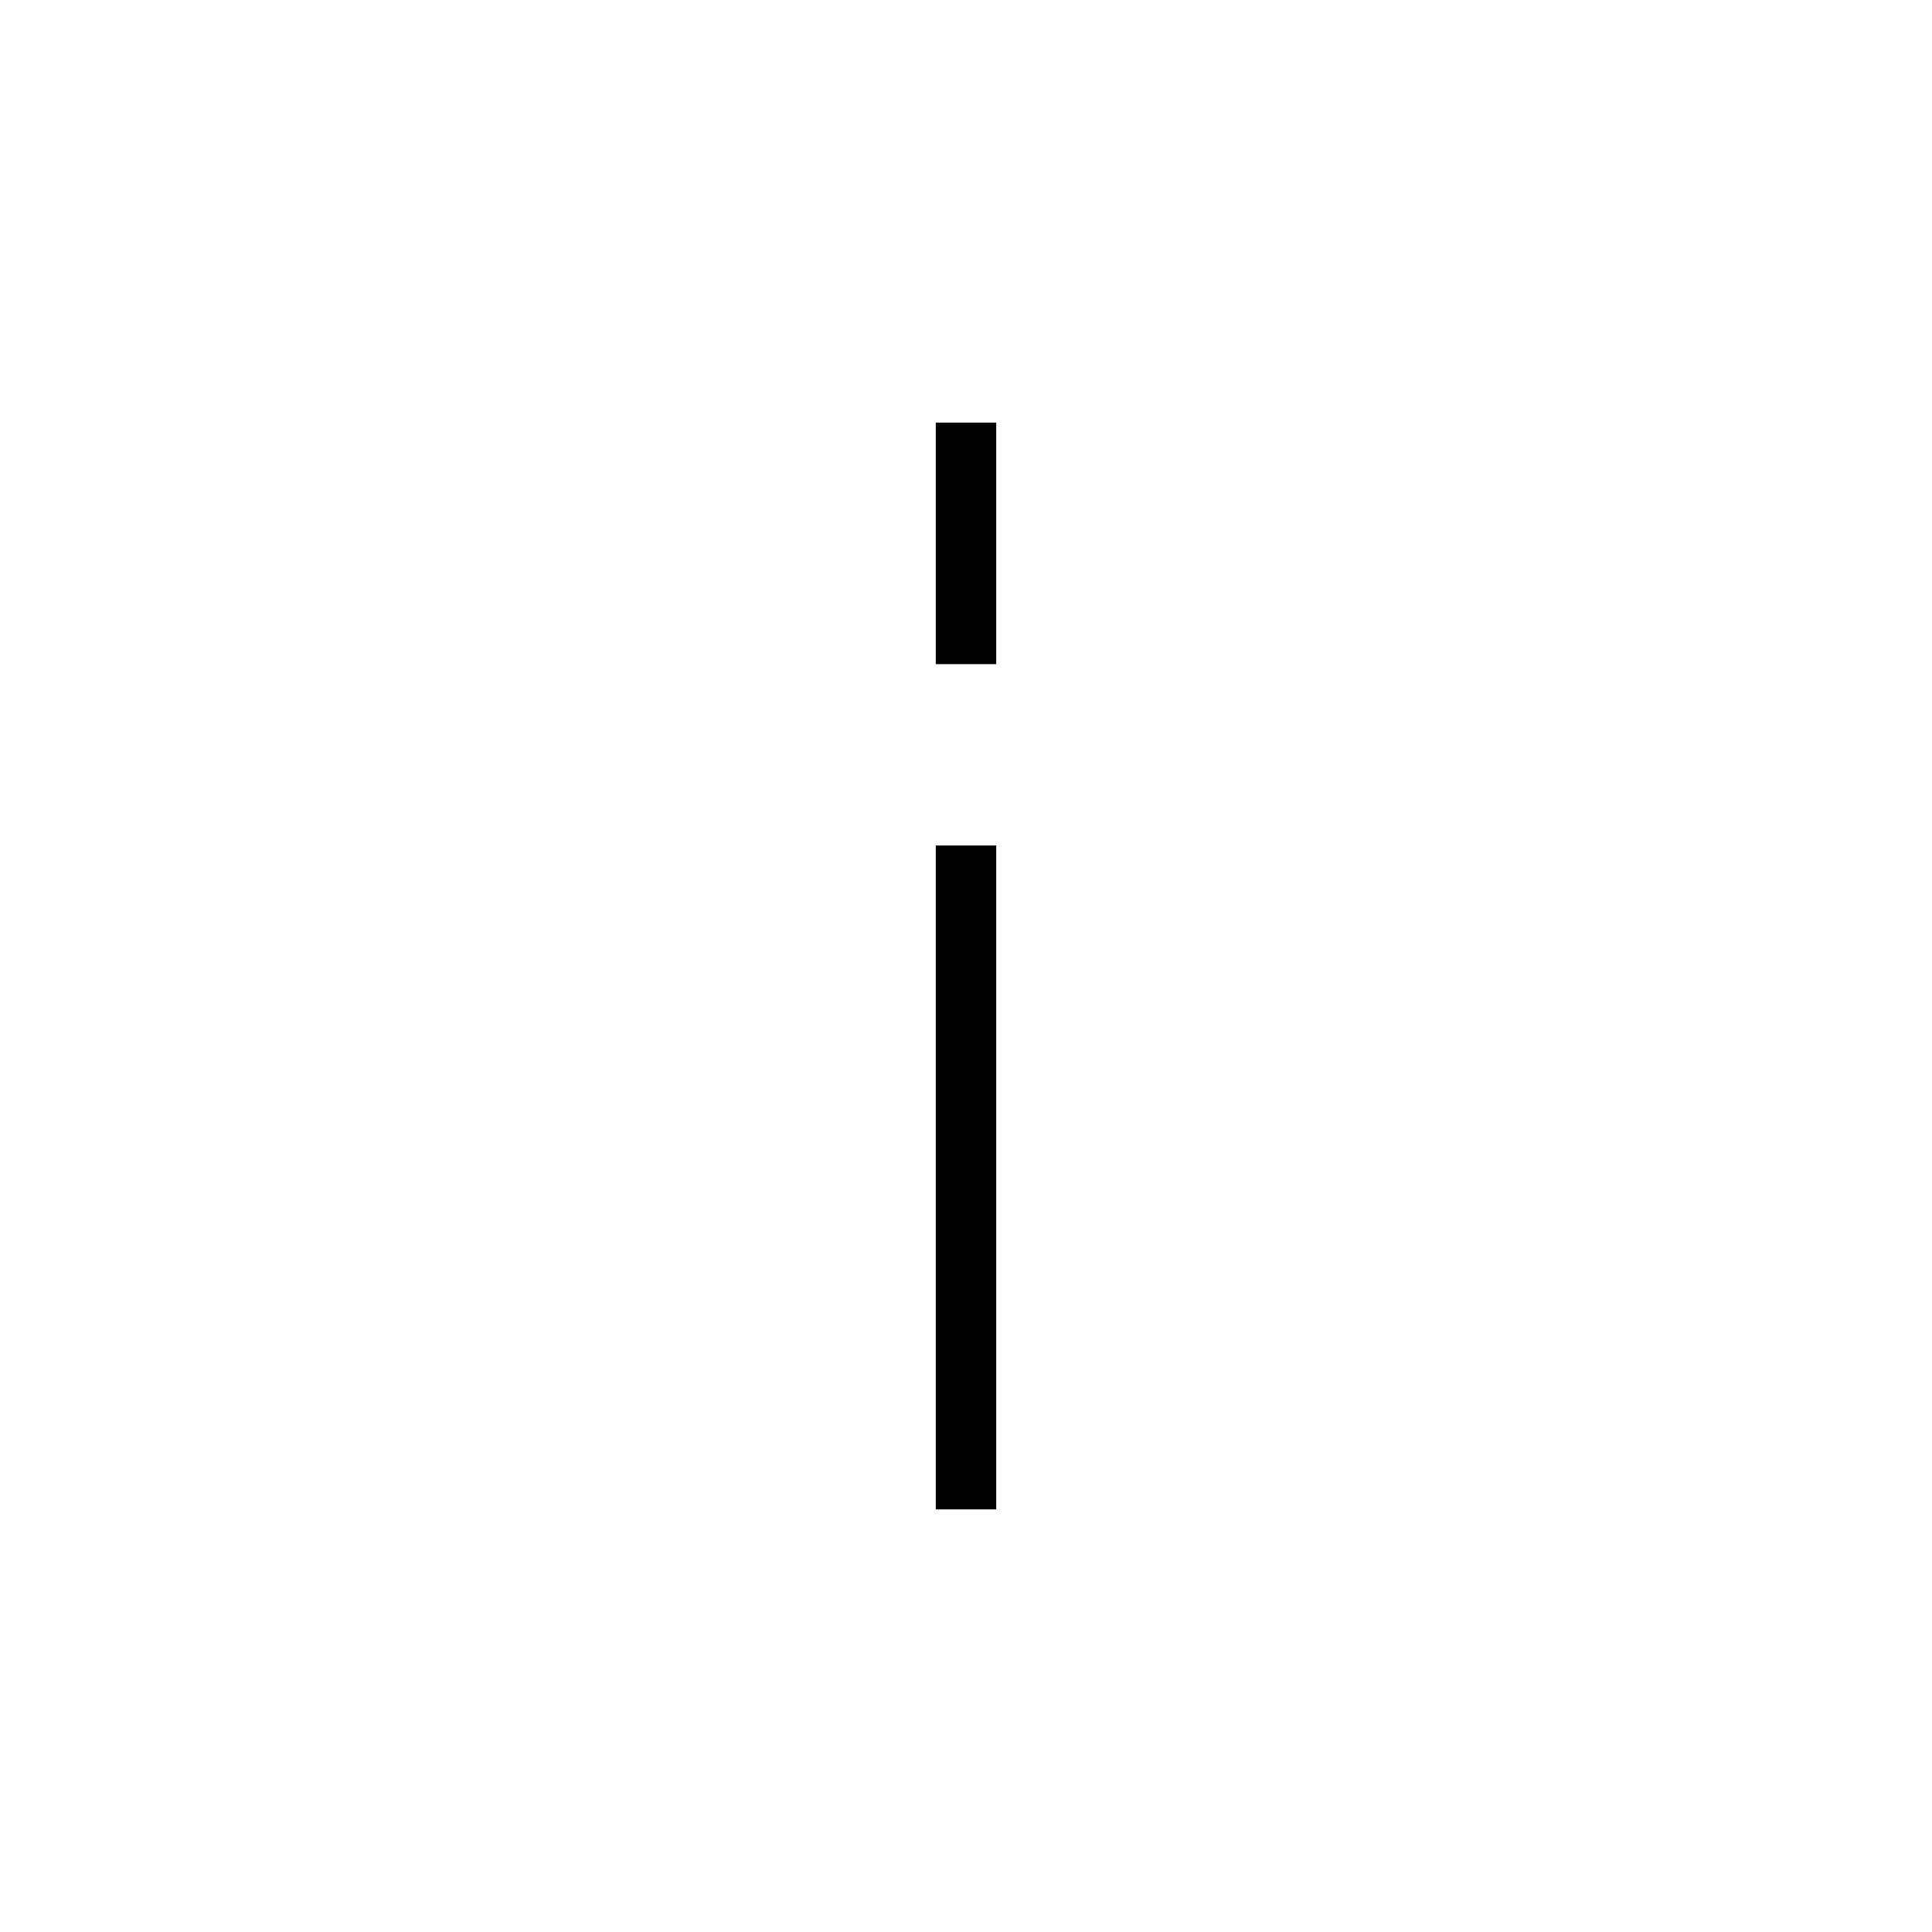
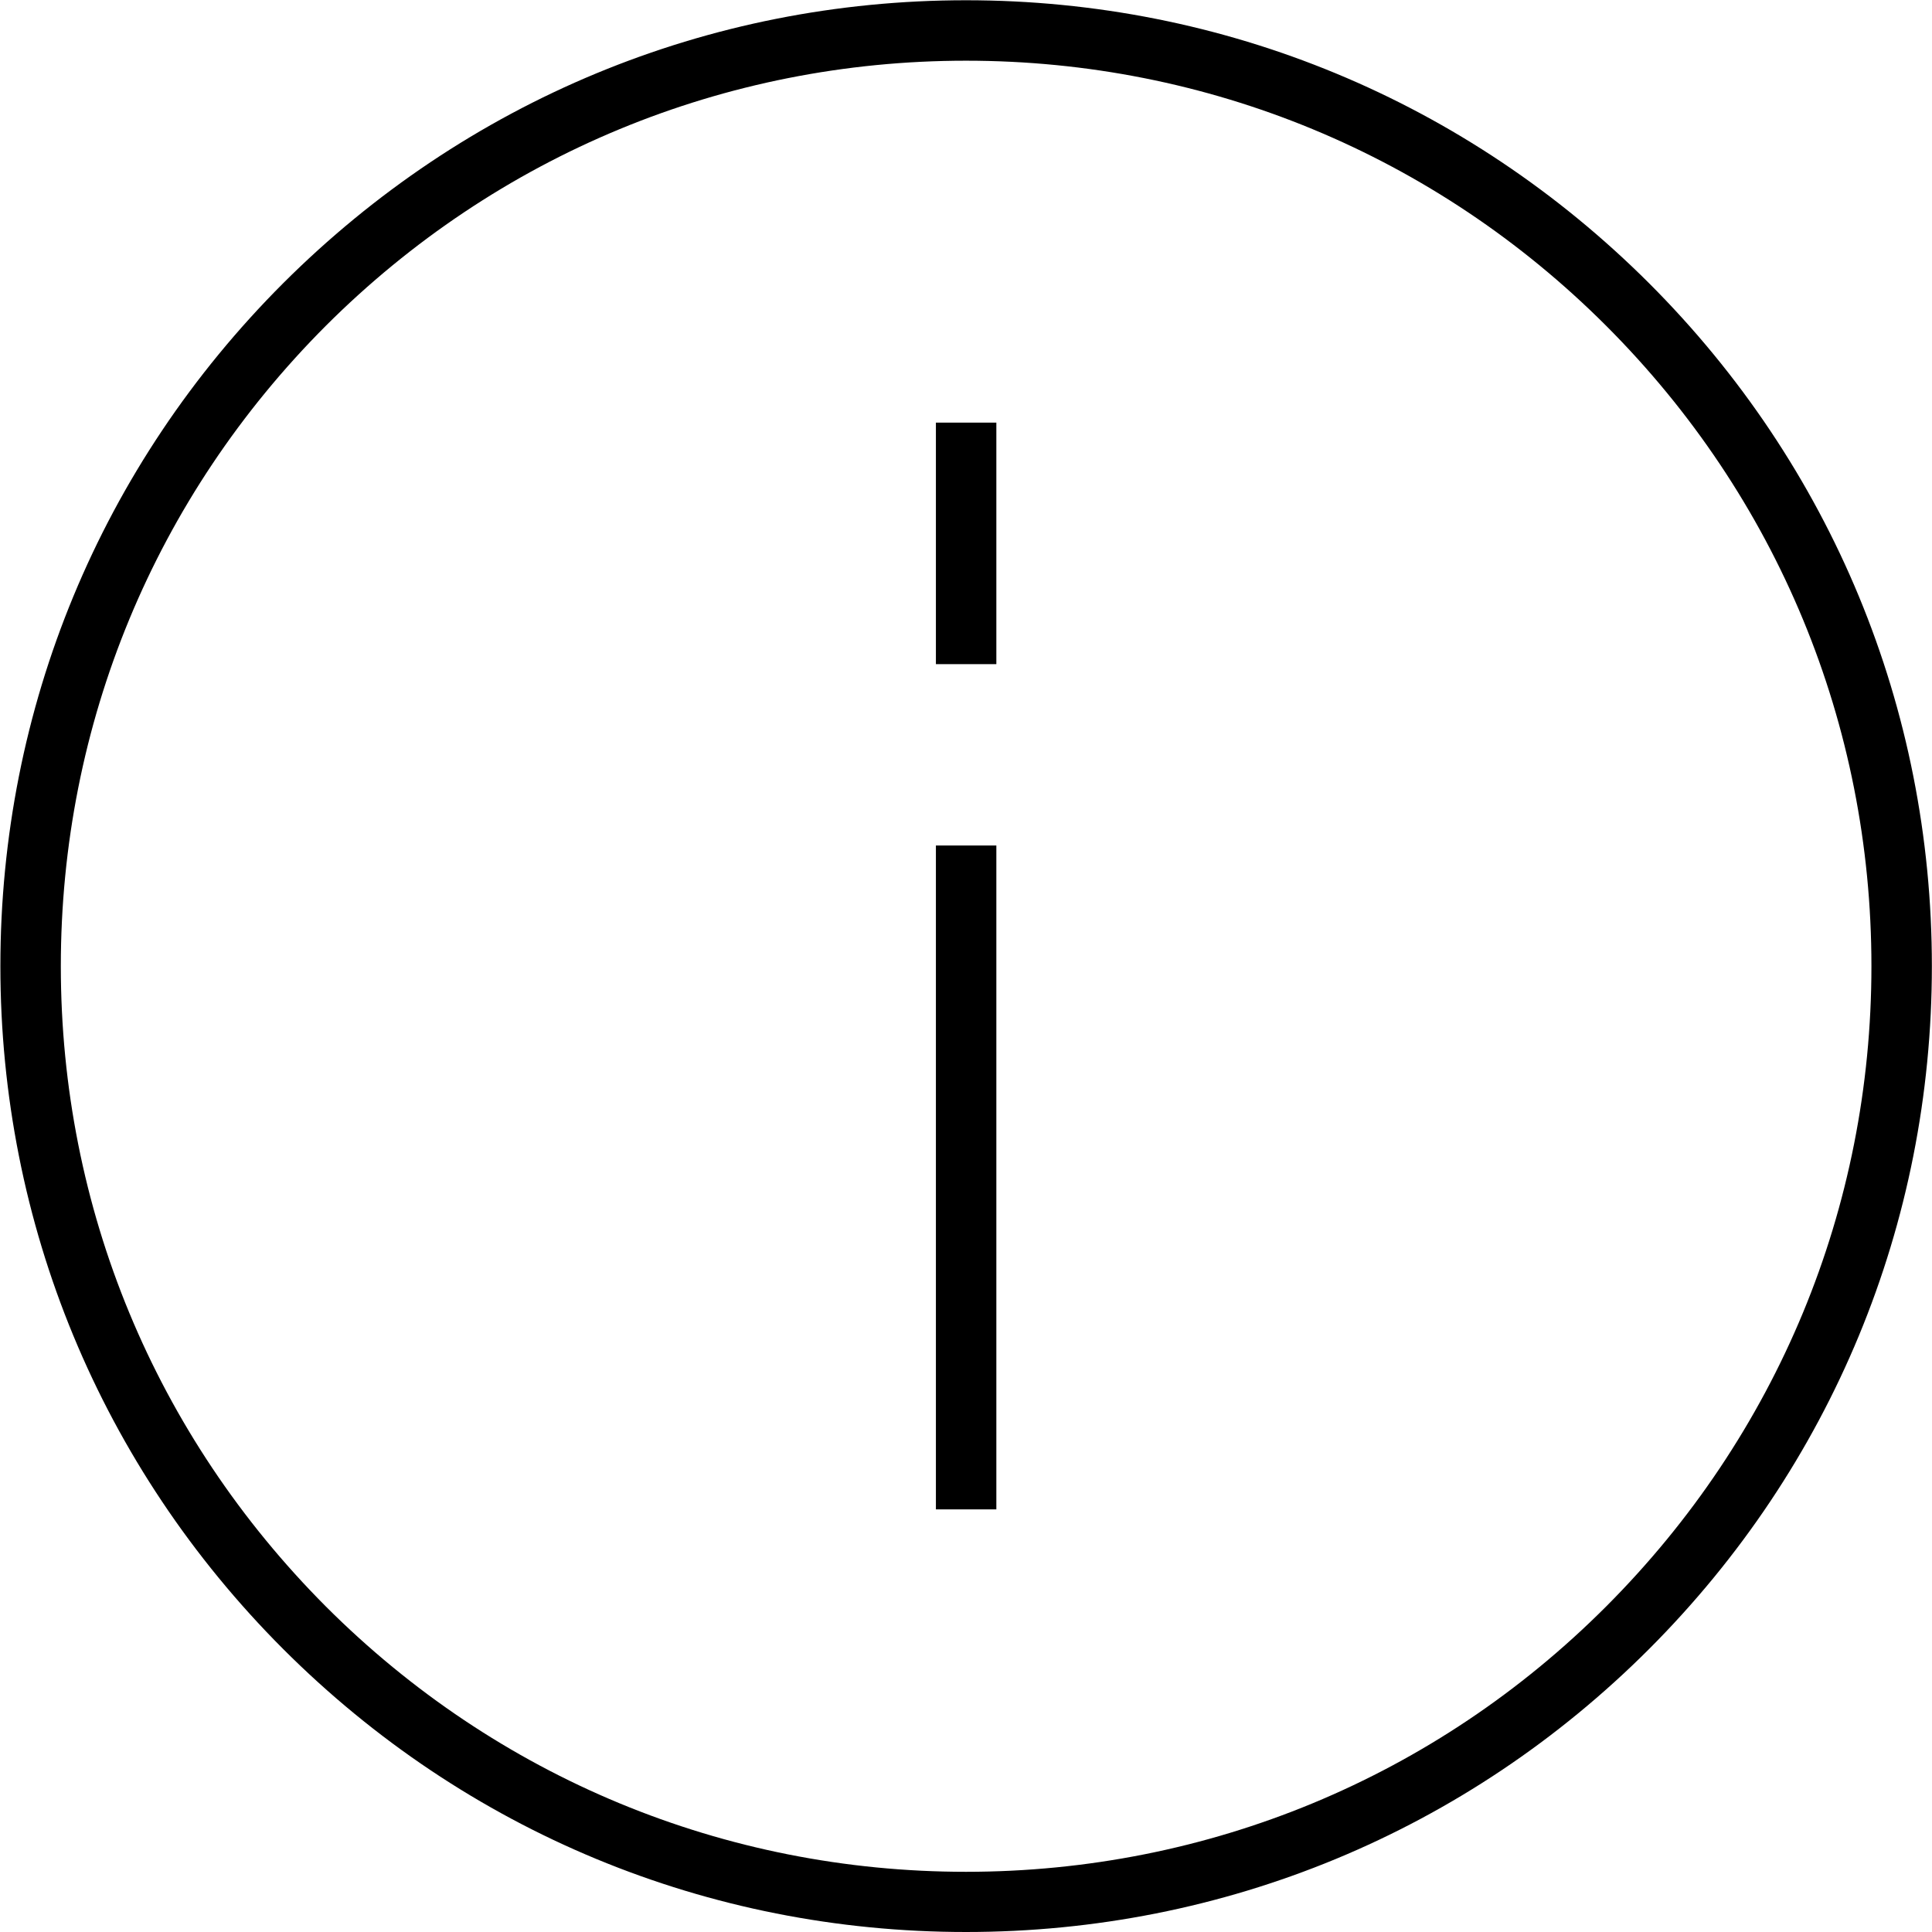
- <svg xmlns="http://www.w3.org/2000/svg" xml:space="preserve" width="0.764in" height="0.764in" version="1.1" style="shape-rendering:geometricPrecision; text-rendering:geometricPrecision; image-rendering:optimizeQuality; fill-rule:evenodd; clip-rule:evenodd" viewBox="0 0 7639 7639">
+ <svg xmlns="http://www.w3.org/2000/svg" xml:space="preserve" width="0.764in" height="0.764in" version="1.1" style="shape-rendering:geometricPrecision; text-rendering:geometricPrecision; image-rendering:optimizeQuality; fill-rule:evenodd; clip-rule:evenodd" viewBox="0 0 7638 7639">
  <defs>
    <style type="text/css">
   
-     .fil0 {fill:none}
-     .fil1 {fill:black}
+     .fil0 {fill:black}
   
  </style>
  </defs>
  <g id="Layer_x0020_1">
-     <g id="_1307570829488">
-       <rect class="fil0" width="7639" height="7639" />
-       <path class="fil1" d="M3939 2626l0 -955 -239 0 0 955 239 0zm0 717l-239 0 0 2625 239 0 0 -2625z" />
-     </g>
+     <path class="fil0" d="M3819 7639c1020,0 1979,-397 2701,-1119 721,-722 1118,-1681 1118,-2700 0,-1020 -397,-1979 -1118,-2700 -722,-721 -1681,-1119 -2701,-1119 -1020,0 -1978,398 -2700,1119 -721,721 -1118,1680 -1118,2700 0,1019 397,1978 1118,2700 722,722 1680,1119 2700,1119zm120 -5013l0 -955 -239 0 0 955 239 0zm0 717l-239 0 0 2625 239 0 0 -2625zm-2651 -2055c676,-675 1576,-1048 2531,-1048 956,0 1856,373 2531,1048 677,677 1049,1576 1049,2532 0,956 -372,1854 -1049,2532 -675,676 -1575,1049 -2531,1049 -955,0 -1855,-373 -2531,-1049 -676,-678 -1048,-1576 -1048,-2532 0,-956 372,-1855 1048,-2532z" />
  </g>
</svg>
